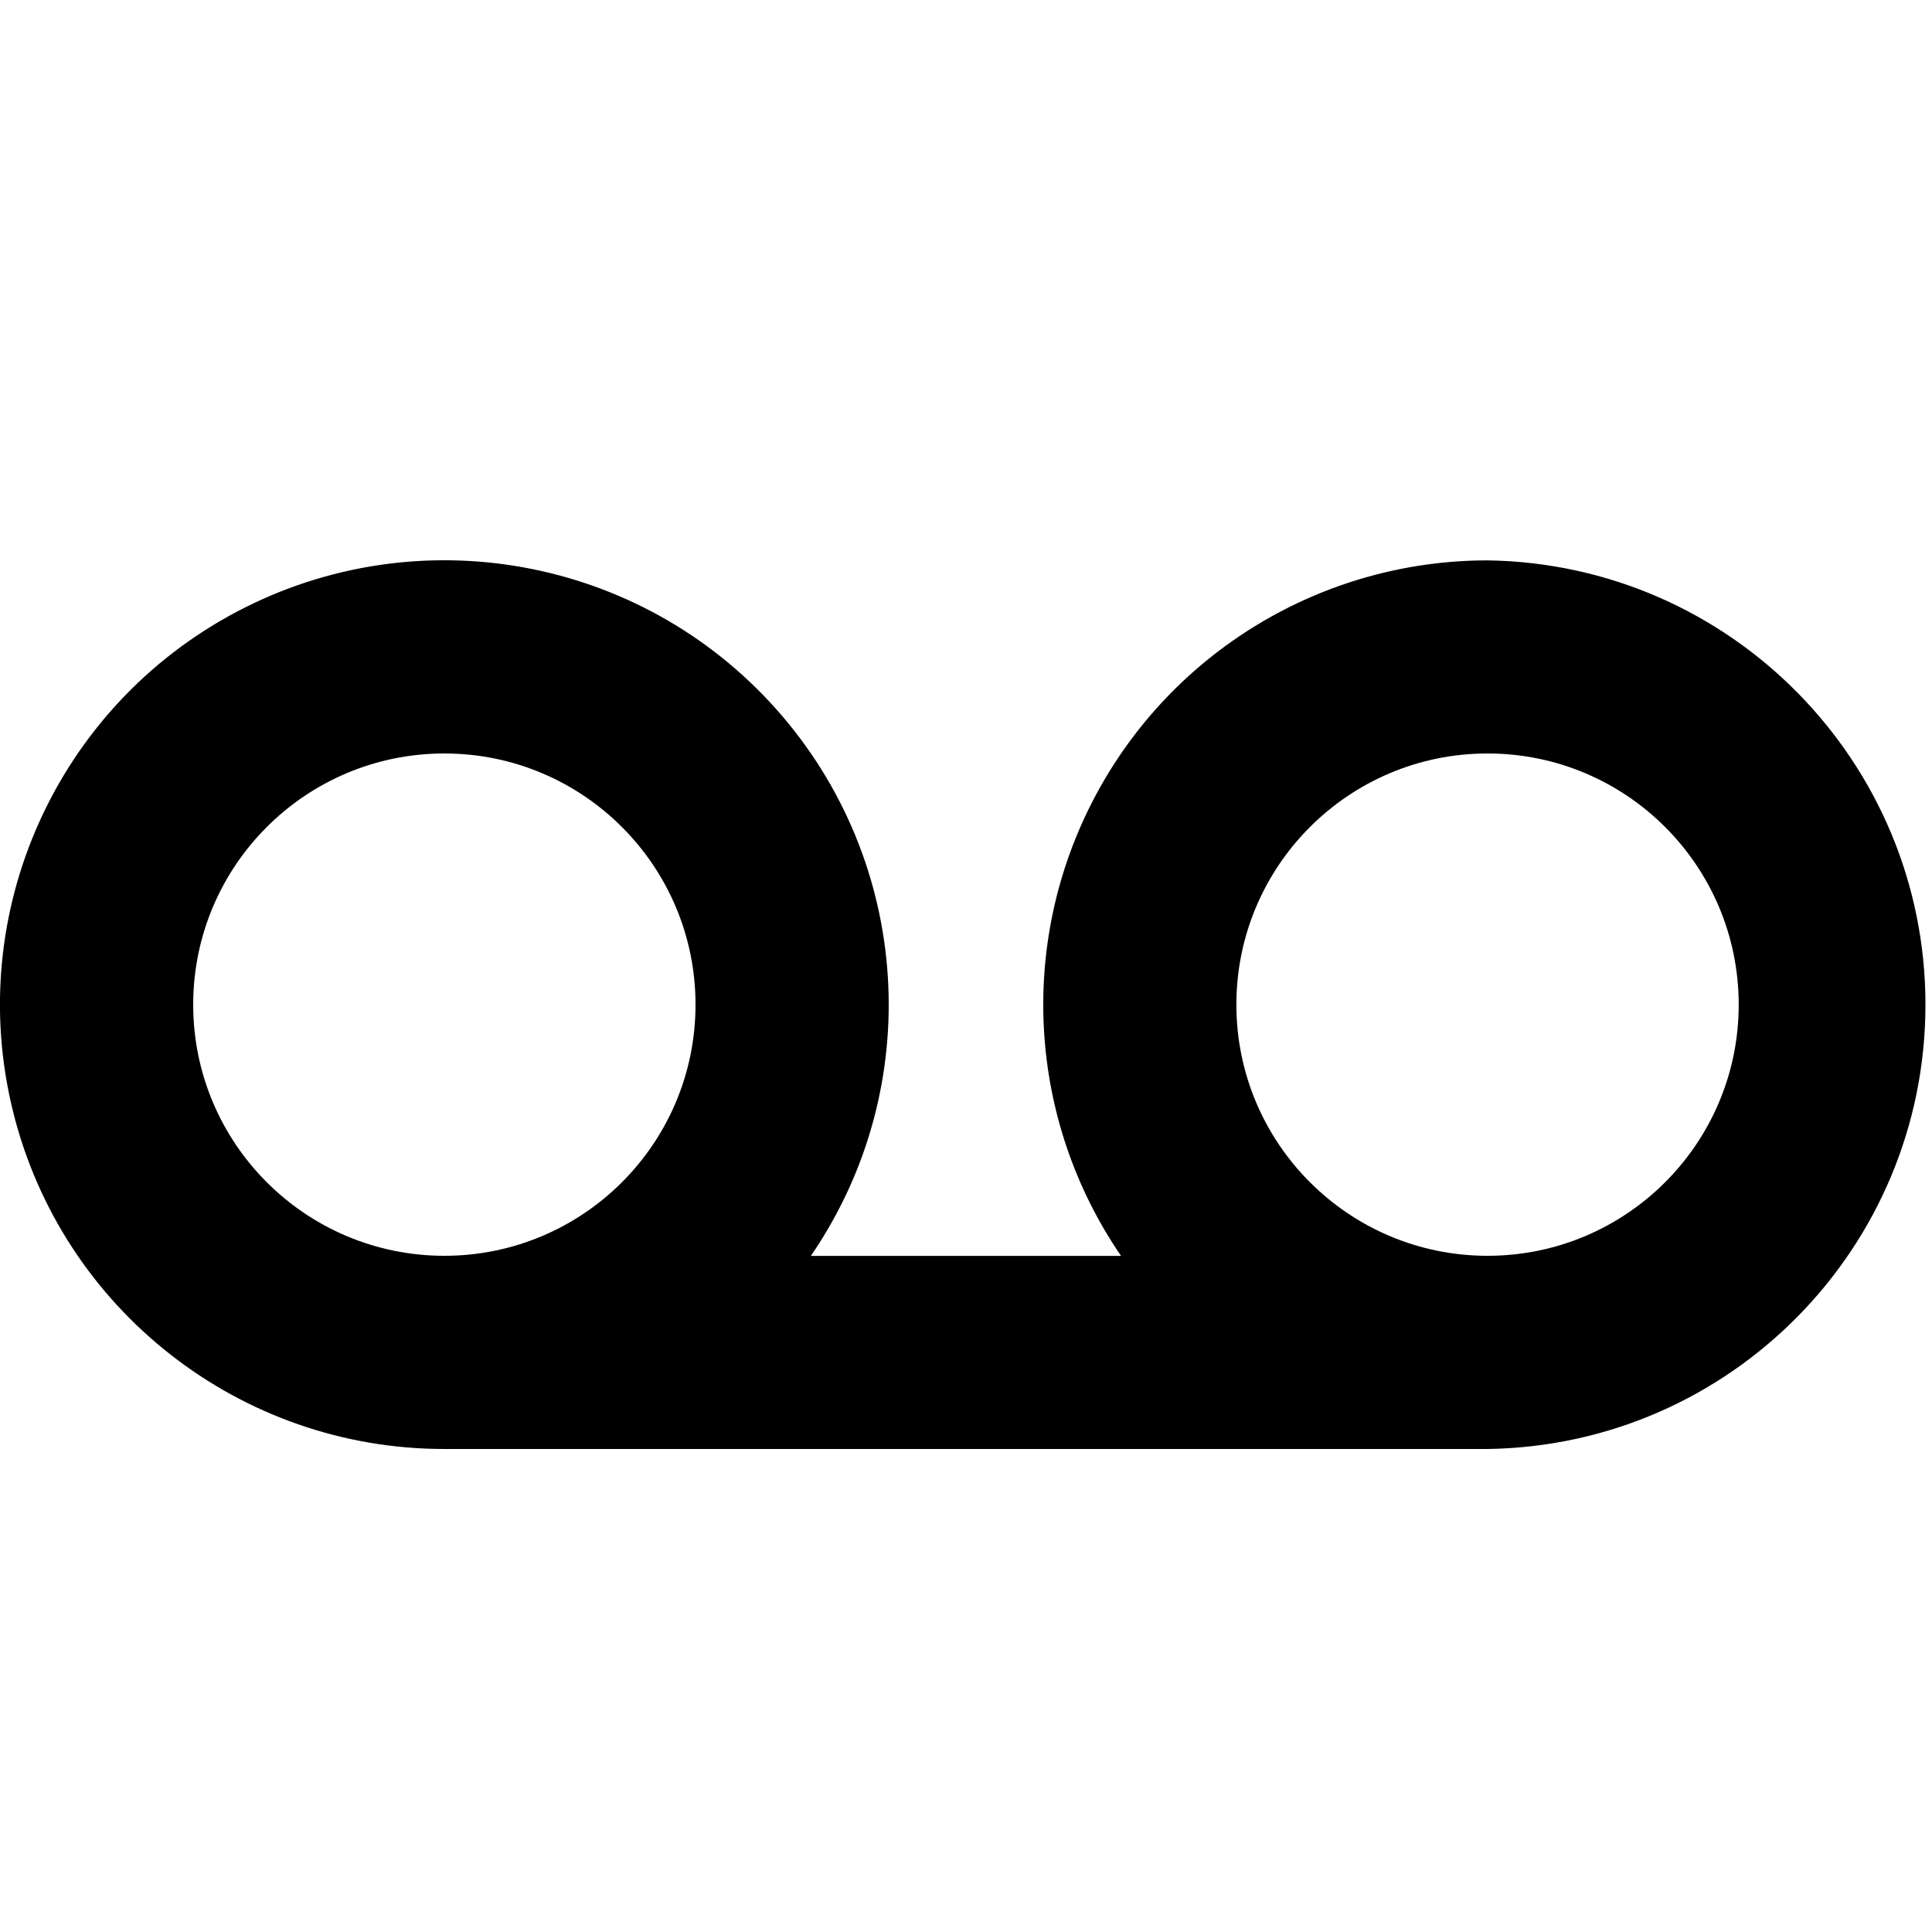
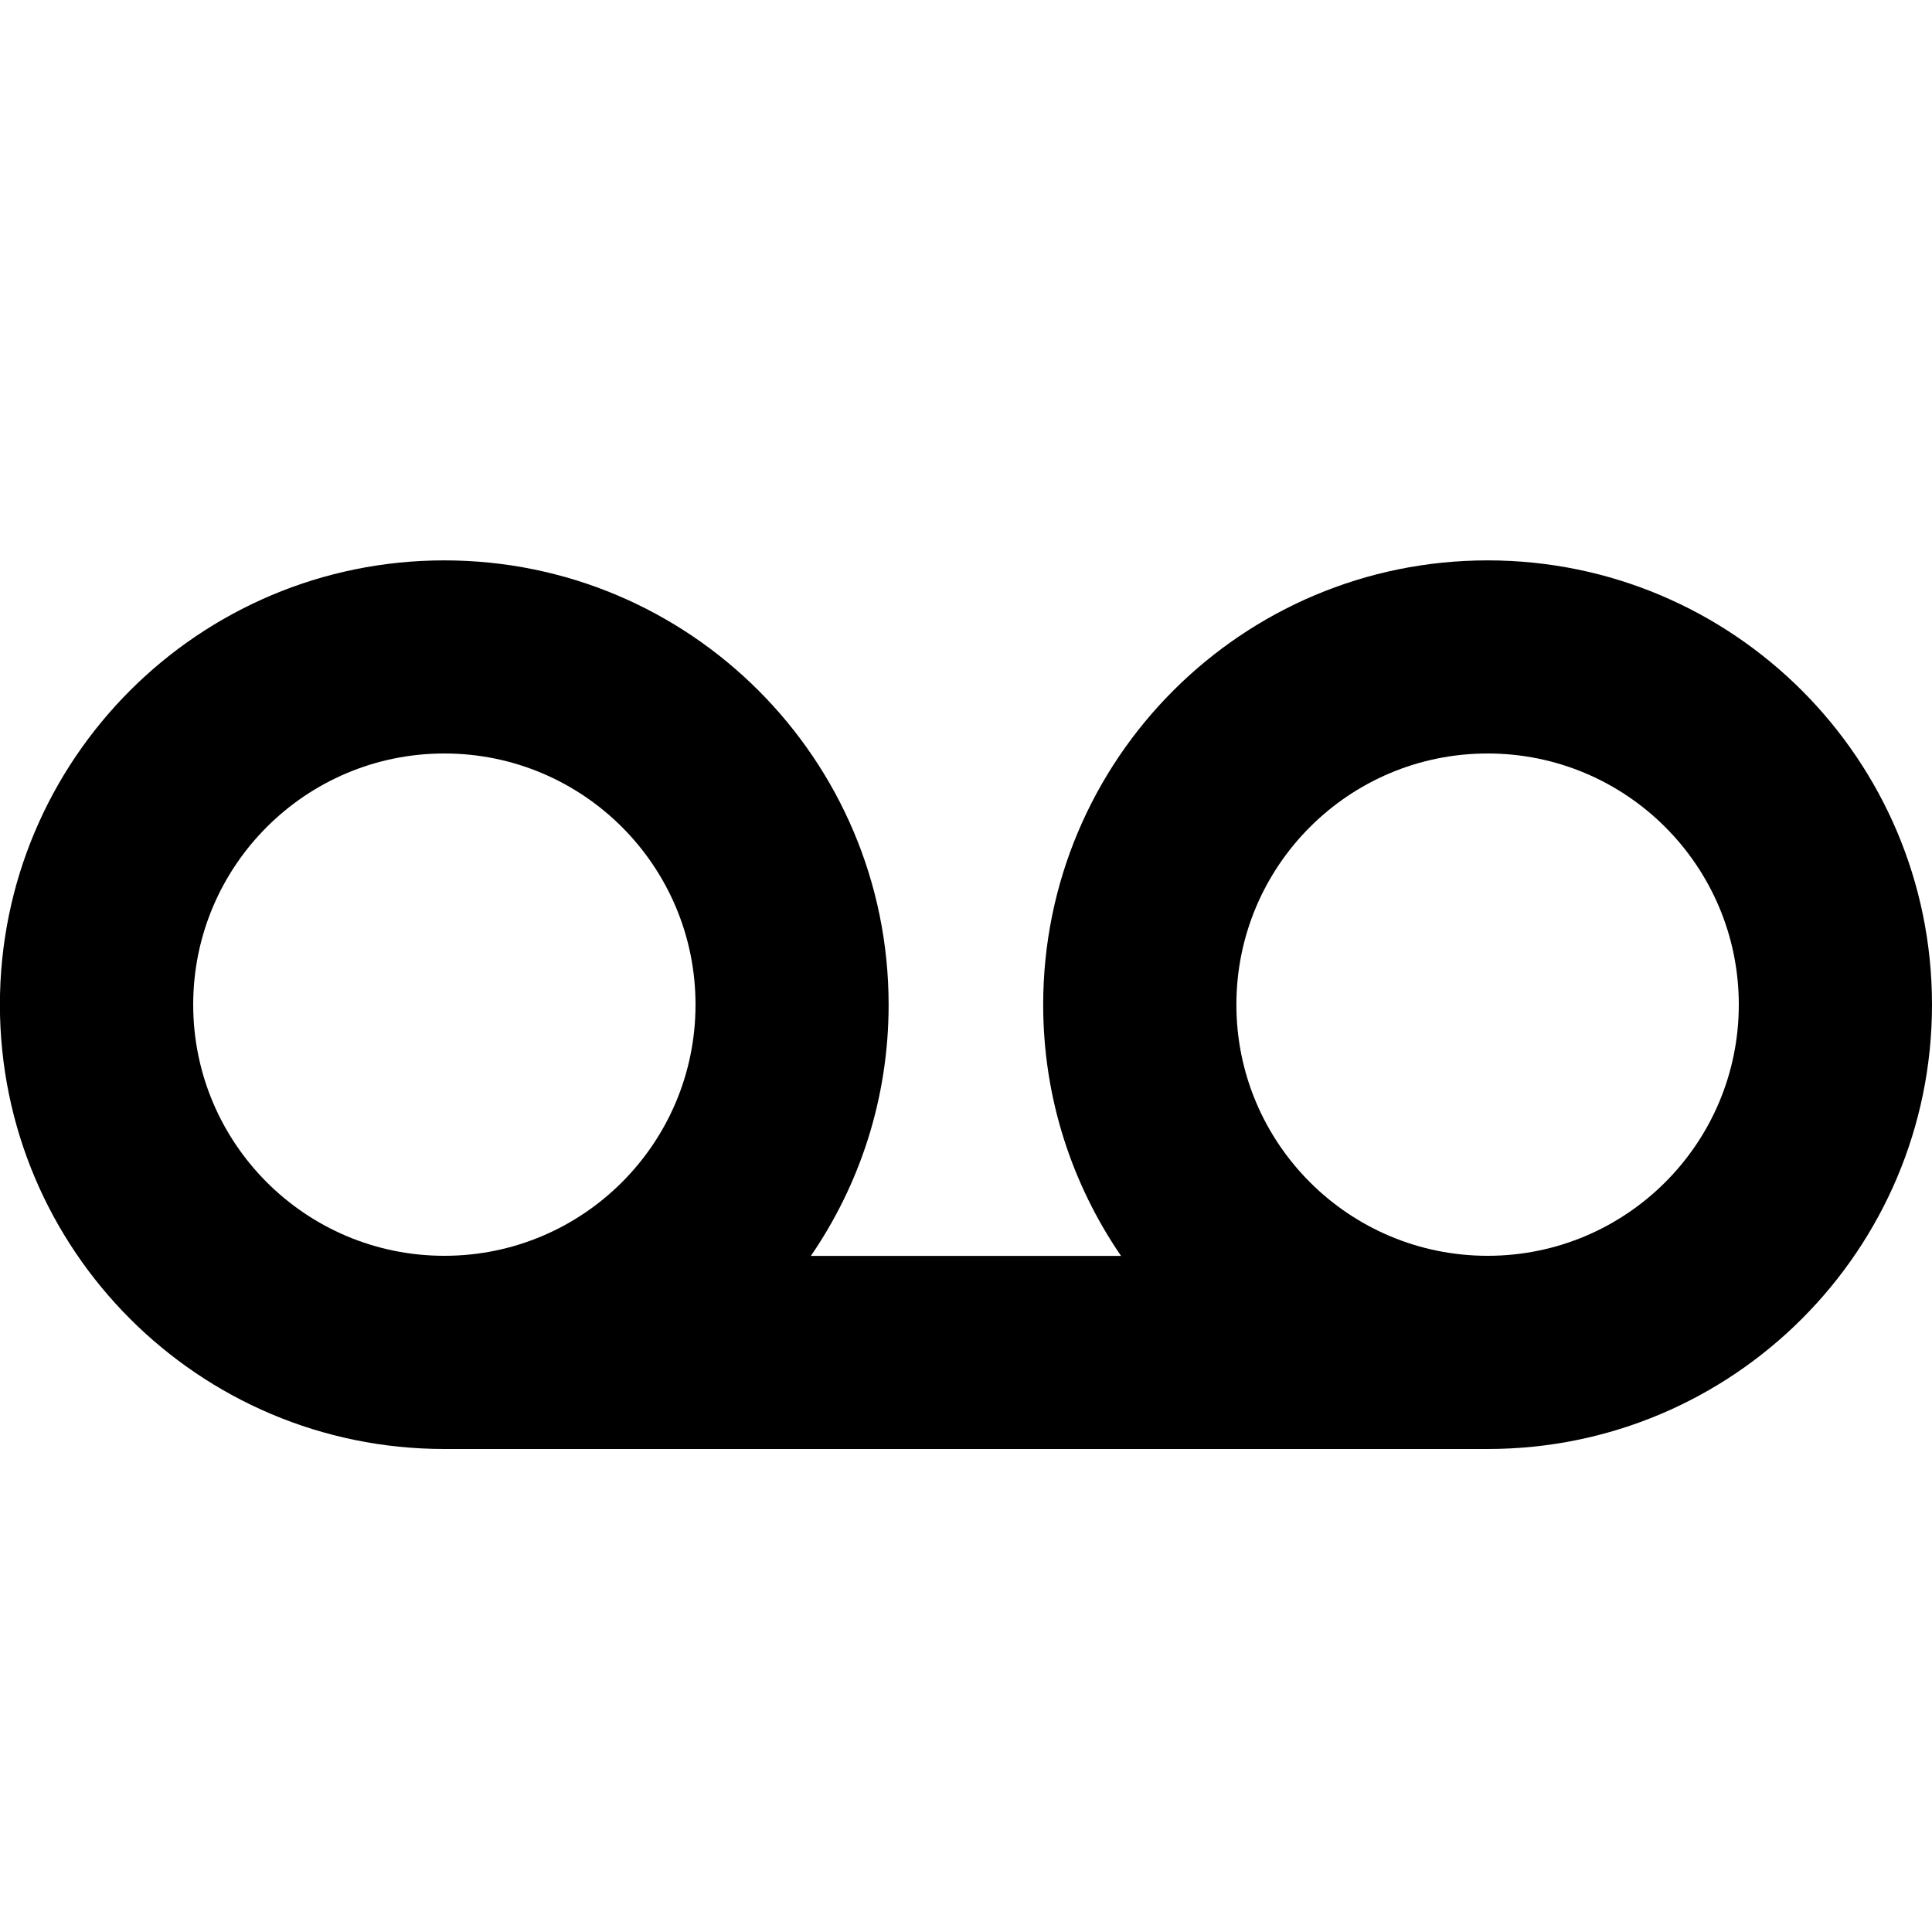
- <svg xmlns="http://www.w3.org/2000/svg" viewBox="0 0 20 20">
-   <path d="M15.4 5.801a4.6 4.6 0 0 0-3.795 7.2H8.394A4.6 4.6 0 1 0 4.6 15h10.8a4.6 4.6 0 0 0 0-9.199zM2 10.4a2.6 2.6 0 1 1 5.2 0 2.6 2.6 0 0 1-5.2 0zM15.4 13a2.6 2.6 0 1 1-.002-5.2A2.6 2.6 0 0 1 15.4 13z" />
+ <svg xmlns="http://www.w3.org/2000/svg" version="1.1" id="Voicemail" x="0px" y="0px" viewBox="0 0 20 20" enable-background="new 0 0 20 20" xml:space="preserve">
+   <path d="M15.4,5.801c-2.541,0-4.601,2.059-4.601,4.6c0,0.965,0.298,1.859,0.806,2.6H8.394c0.508-0.74,0.805-1.635,0.805-2.6  c0-2.541-2.059-4.6-4.6-4.6c-2.54,0-4.6,2.059-4.6,4.6C0,12.941,2.059,15,4.6,15H15.4c2.54,0,4.6-2.059,4.6-4.6  C20,7.859,17.94,5.801,15.4,5.801z M2,10.4c0-1.436,1.164-2.6,2.6-2.6c1.436,0,2.6,1.164,2.6,2.6c0,1.436-1.164,2.6-2.6,2.6  C3.164,13,2,11.836,2,10.4z M15.4,13c-1.437,0-2.601-1.164-2.601-2.6c0-1.436,1.164-2.6,2.601-2.6c1.435,0,2.6,1.164,2.6,2.6  C18,11.836,16.836,13,15.4,13z" />
</svg>
